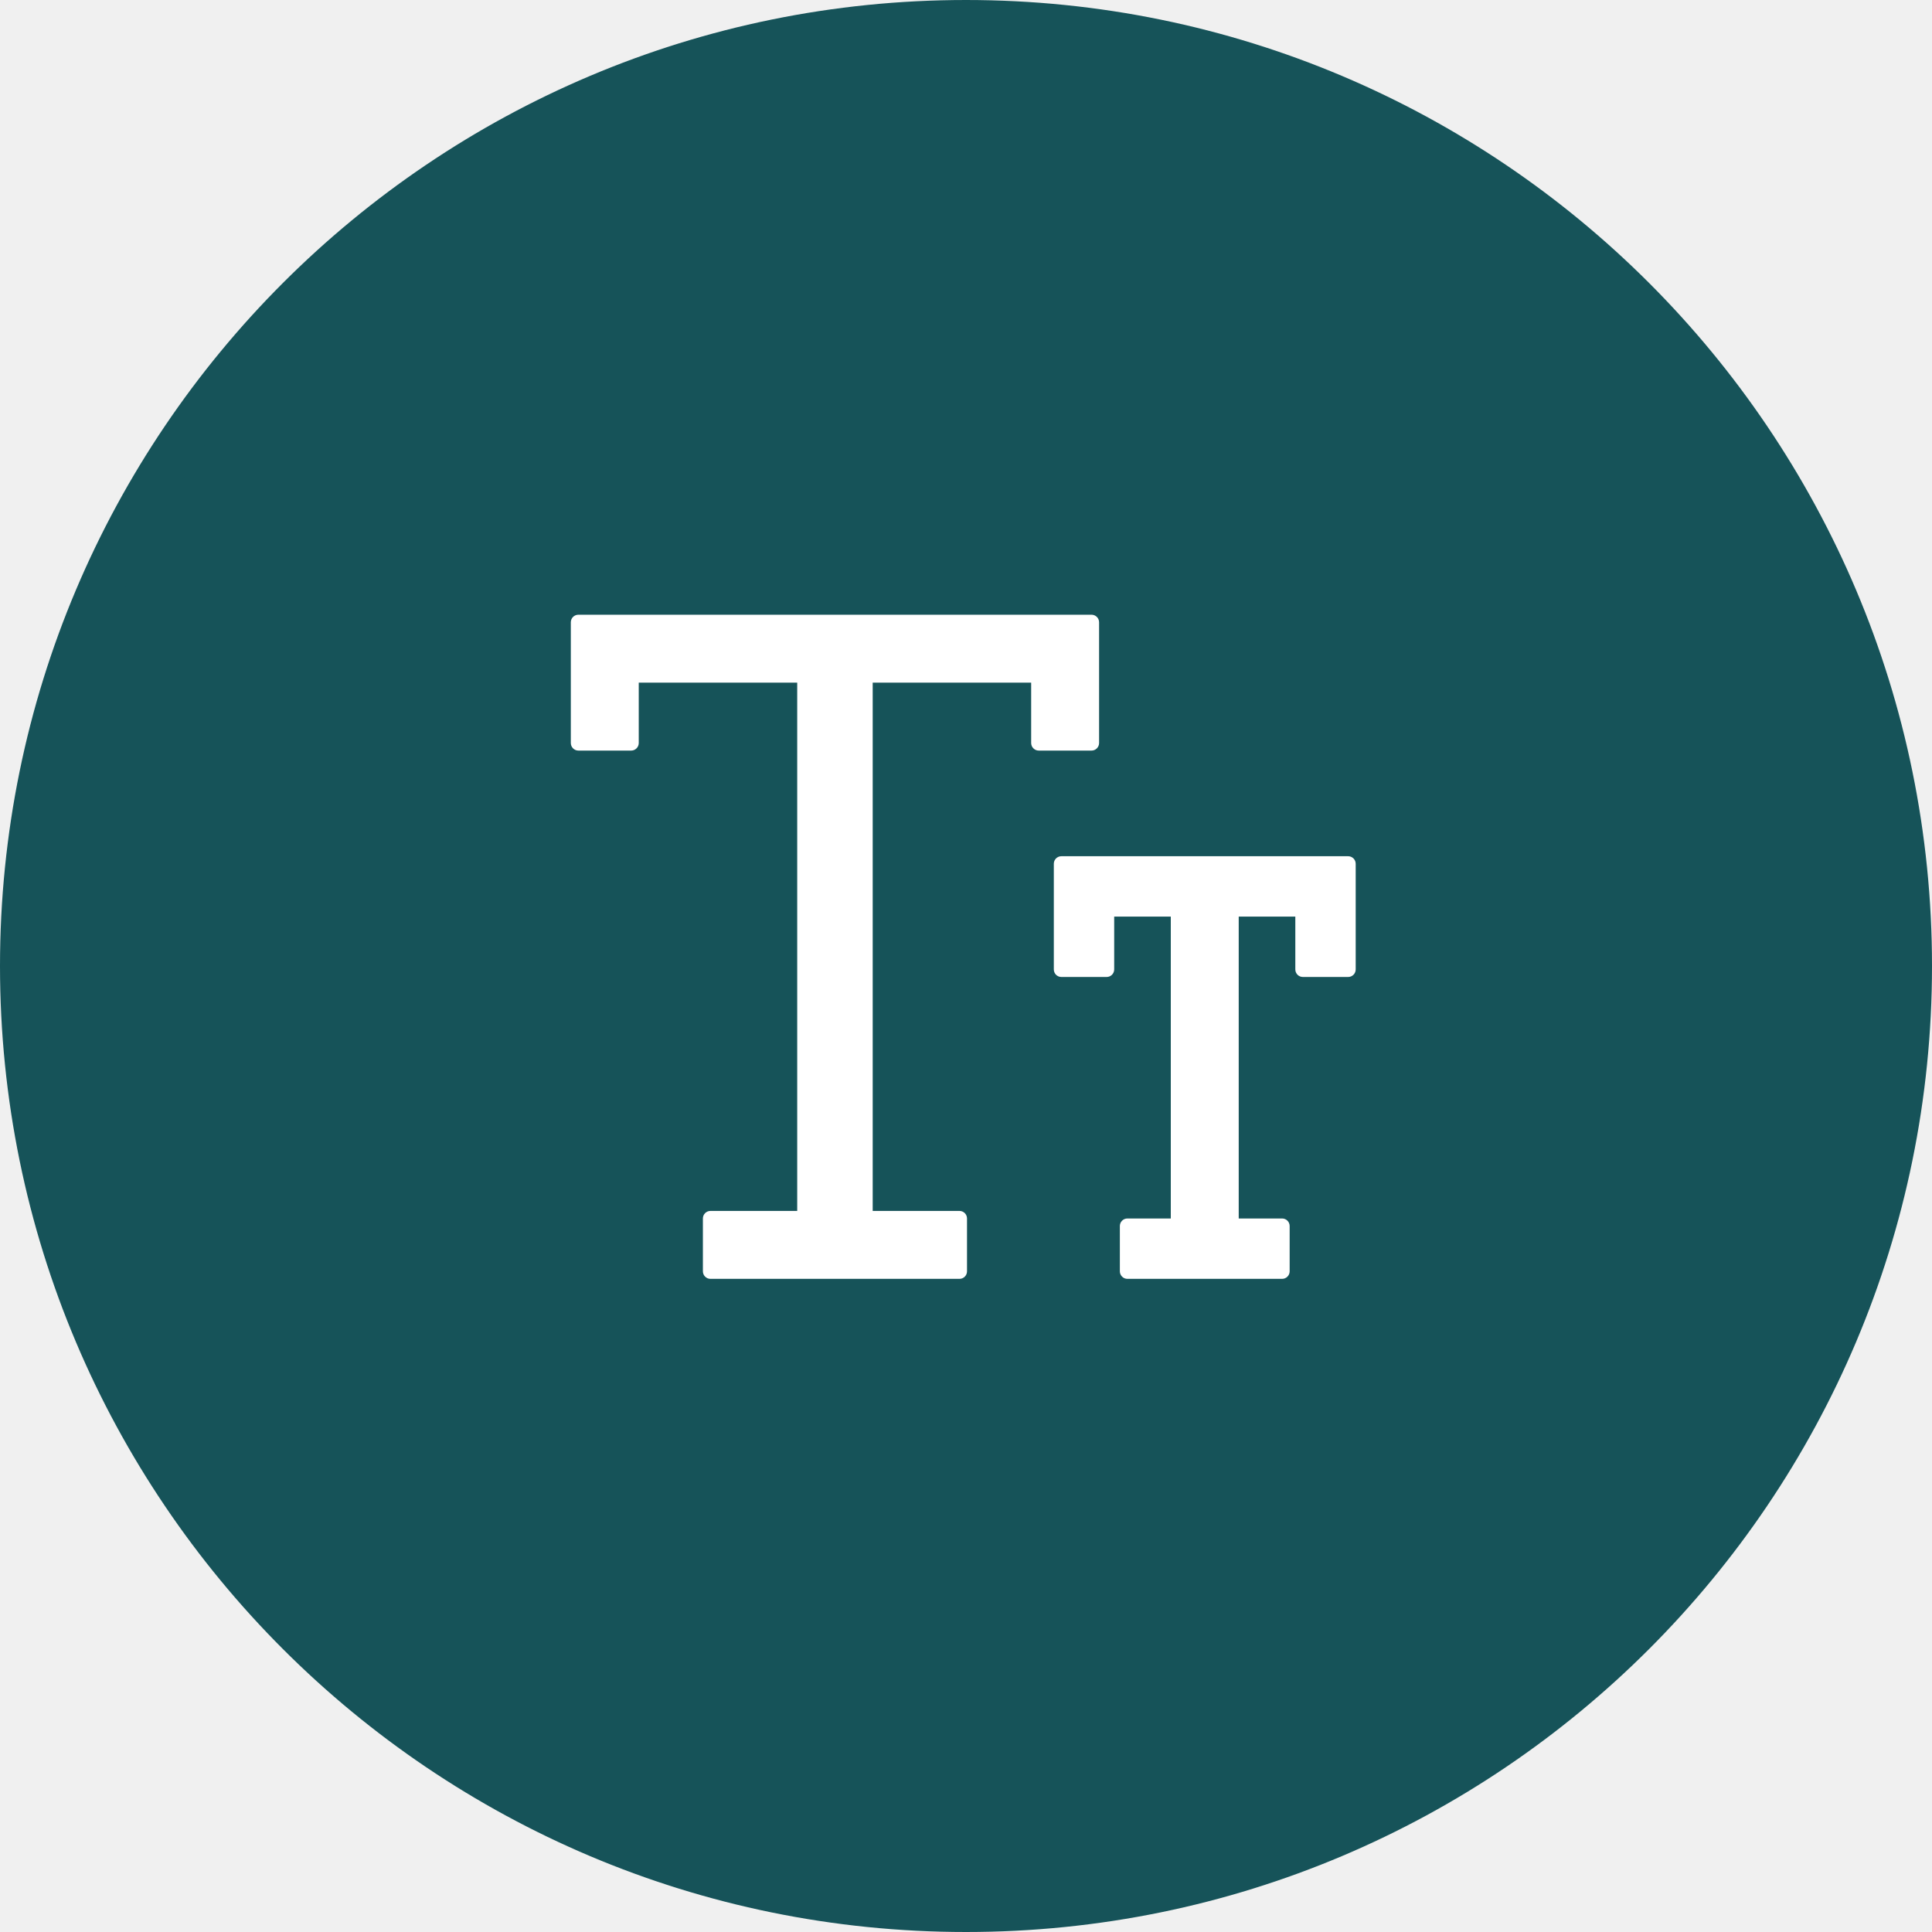
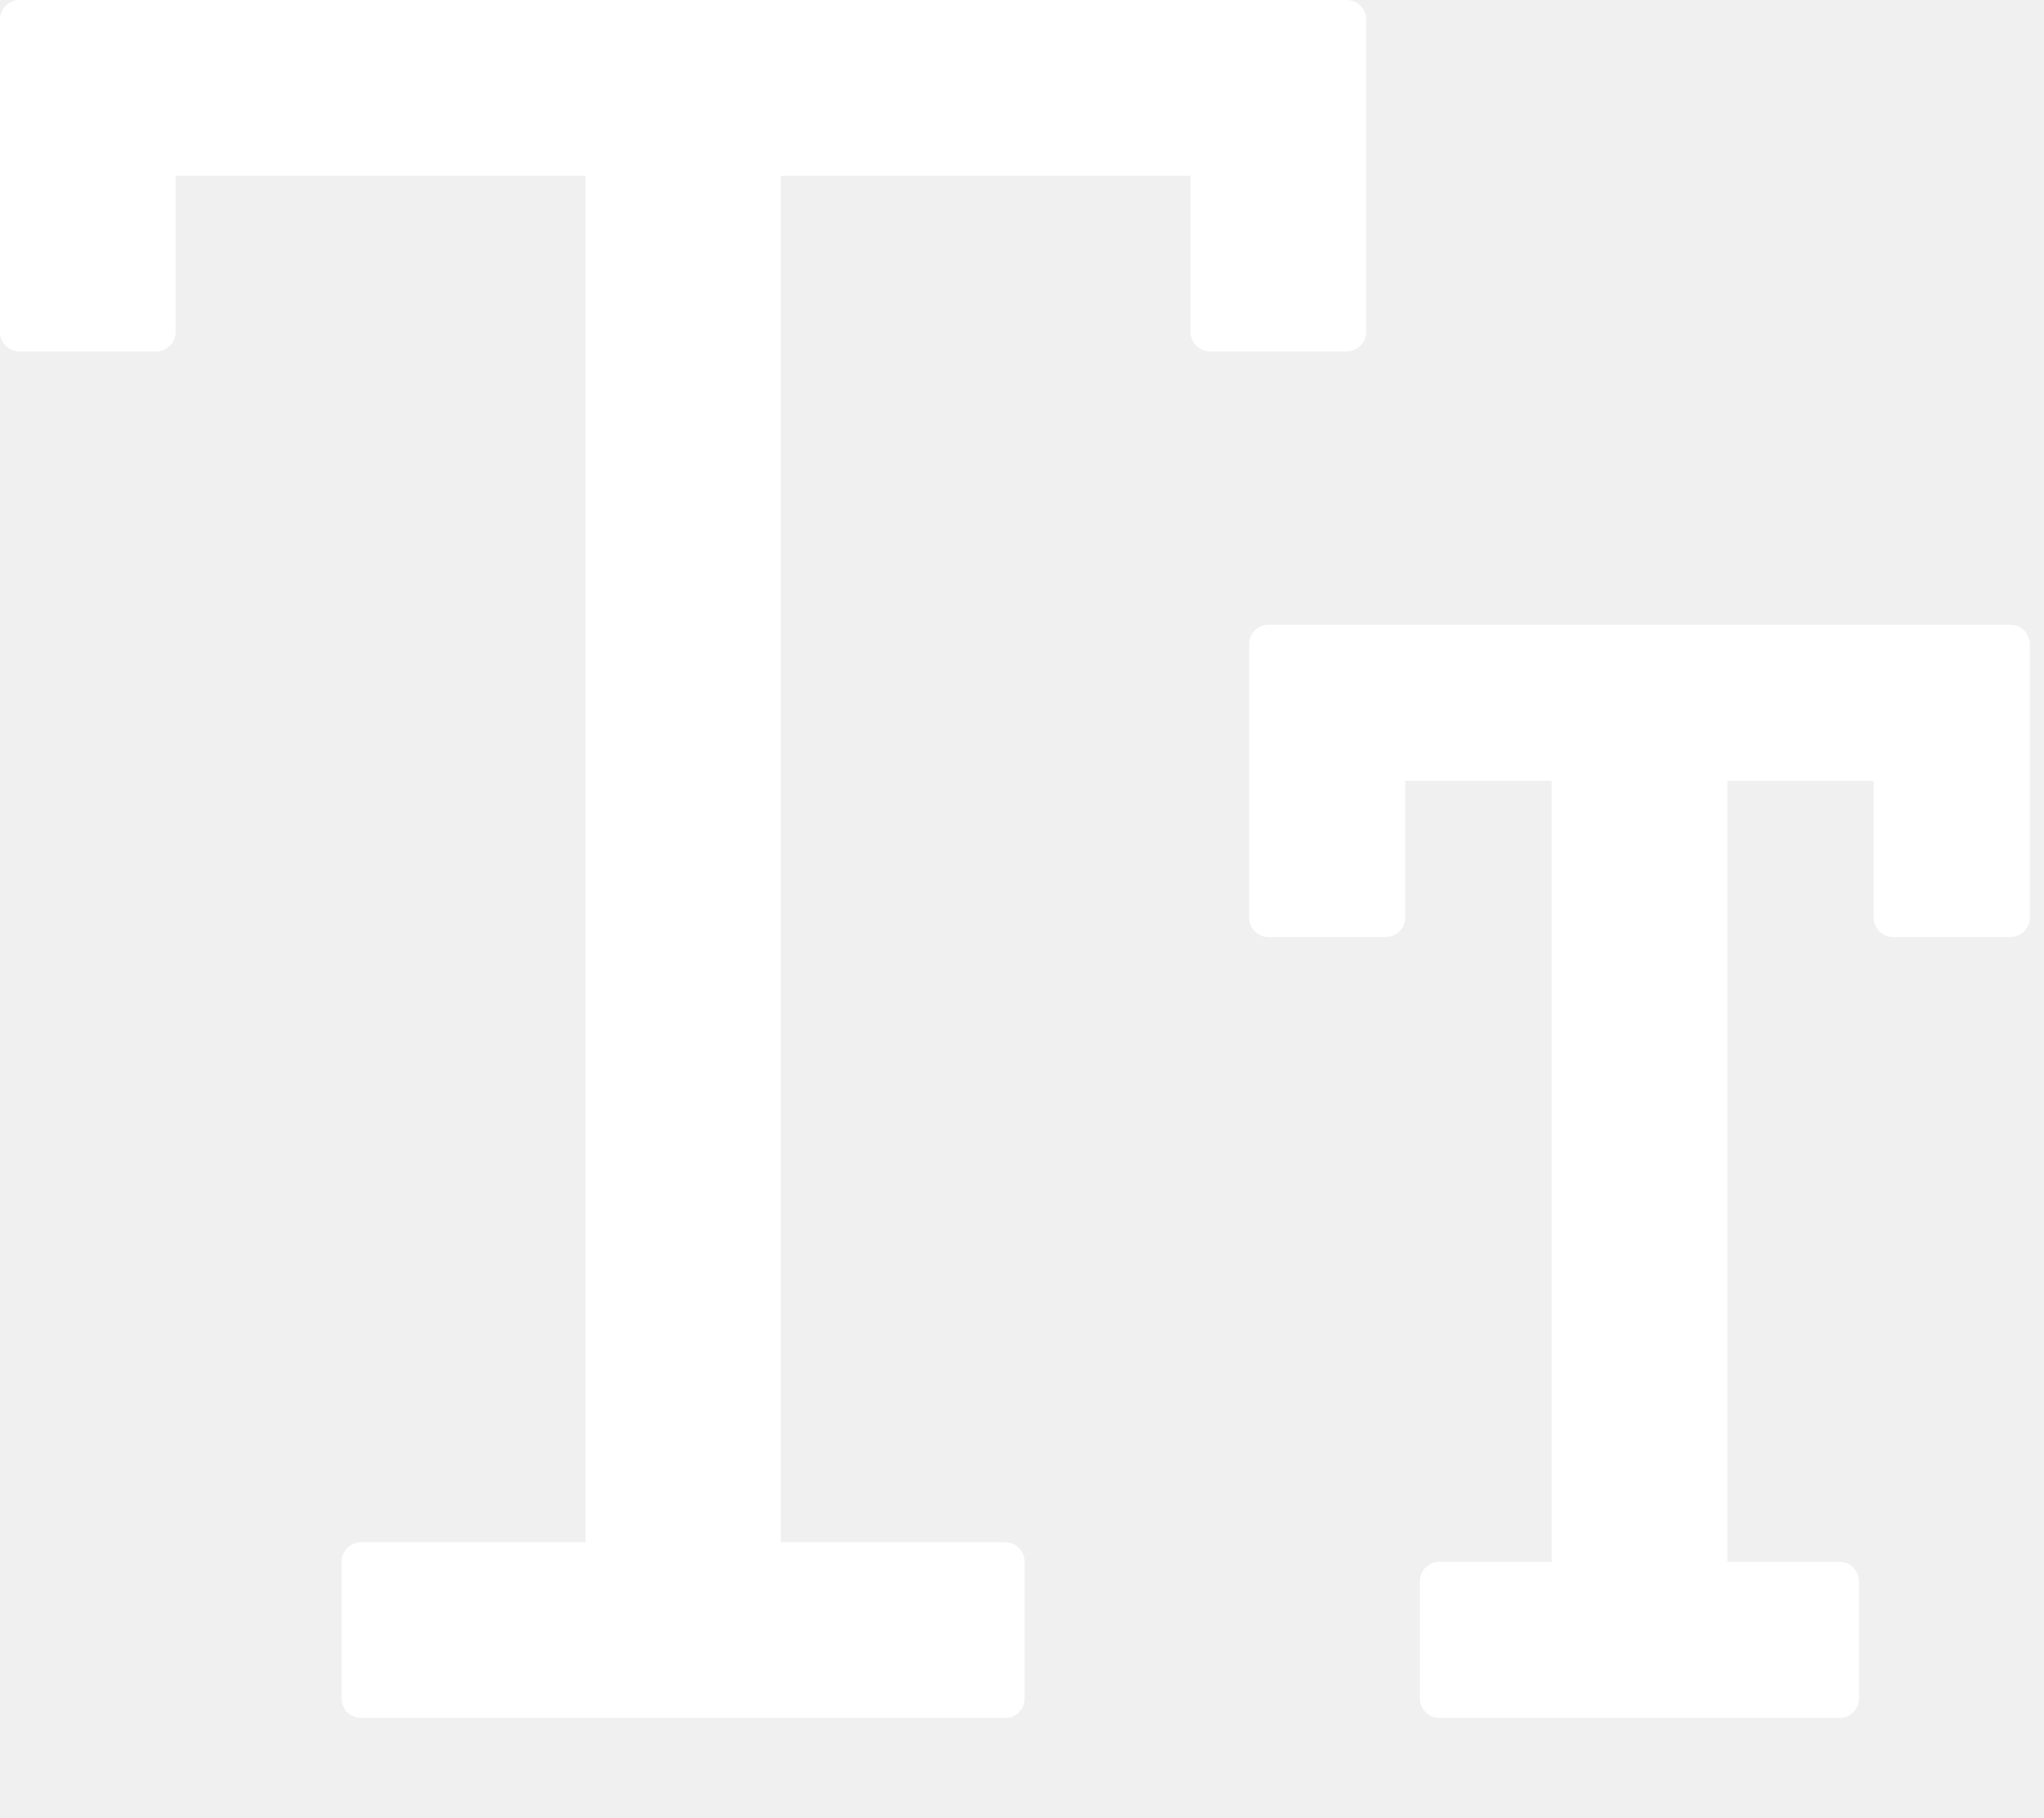
- <svg xmlns="http://www.w3.org/2000/svg" width="44" height="44" viewBox="0 0 44 44" fill="none">
-   <rect x="0.5" y="0.5" width="43" height="43" rx="21.5" fill="#165359" />
-   <rect x="0.5" y="0.5" width="43" height="43" rx="21.5" stroke="#165359" />
-   <path d="M30.703 19.5H24.172C24.077 19.5 24 19.577 24 19.672V22.078C24 22.173 24.077 22.25 24.172 22.25H25.203C25.298 22.25 25.375 22.173 25.375 22.078V20.875H26.664V27.75H25.676C25.581 27.75 25.504 27.827 25.504 27.922V28.953C25.504 29.048 25.581 29.125 25.676 29.125H29.199C29.294 29.125 29.371 29.048 29.371 28.953V27.922C29.371 27.827 29.294 27.75 29.199 27.75H28.211V20.875H29.5V22.078C29.5 22.173 29.577 22.25 29.672 22.25H30.703C30.798 22.25 30.875 22.173 30.875 22.078V19.672C30.875 19.577 30.798 19.5 30.703 19.5ZM25.031 16.922V14.172C25.031 14.077 24.954 14 24.859 14H13.172C13.077 14 13 14.077 13 14.172V16.922C13 17.016 13.077 17.094 13.172 17.094H14.375C14.47 17.094 14.547 17.016 14.547 16.922V15.547H18.156V27.578H16.18C16.085 27.578 16.008 27.655 16.008 27.75V28.953C16.008 29.048 16.085 29.125 16.18 29.125H21.852C21.946 29.125 22.023 29.048 22.023 28.953V27.75C22.023 27.655 21.946 27.578 21.852 27.578H19.875V15.547H23.484V16.922C23.484 17.016 23.562 17.094 23.656 17.094H24.859C24.954 17.094 25.031 17.016 25.031 16.922Z" fill="white" />
+ <svg xmlns="http://www.w3.org/2000/svg" width="18" height="16" viewBox="0 0 18 16" fill="none">
+   <path d="M17.703 5.5H11.172C11.077 5.5 11 5.577 11 5.672V8.078C11 8.173 11.077 8.25 11.172 8.25H12.203C12.298 8.25 12.375 8.173 12.375 8.078V6.875H13.664V13.75H12.676C12.581 13.75 12.504 13.827 12.504 13.922V14.953C12.504 15.048 12.581 15.125 12.676 15.125H16.199C16.294 15.125 16.371 15.048 16.371 14.953V13.922C16.371 13.827 16.294 13.75 16.199 13.75H15.211V6.875H16.5V8.078C16.5 8.173 16.577 8.25 16.672 8.25H17.703C17.798 8.25 17.875 8.173 17.875 8.078V5.672C17.875 5.577 17.798 5.5 17.703 5.5ZM12.031 2.922V0.172C12.031 0.077 11.954 0 11.859 0H0.172C0.077 0 0 0.077 0 0.172V2.922C0 3.016 0.077 3.094 0.172 3.094H1.375C1.47 3.094 1.547 3.016 1.547 2.922V1.547H5.156V13.578H3.18C3.085 13.578 3.008 13.655 3.008 13.75V14.953C3.008 15.048 3.085 15.125 3.18 15.125H8.852C8.946 15.125 9.023 15.048 9.023 14.953V13.75C9.023 13.655 8.946 13.578 8.852 13.578H6.875V1.547H10.484V2.922C10.484 3.016 10.562 3.094 10.656 3.094H11.859C11.954 3.094 12.031 3.016 12.031 2.922Z" fill="white" />
</svg>
